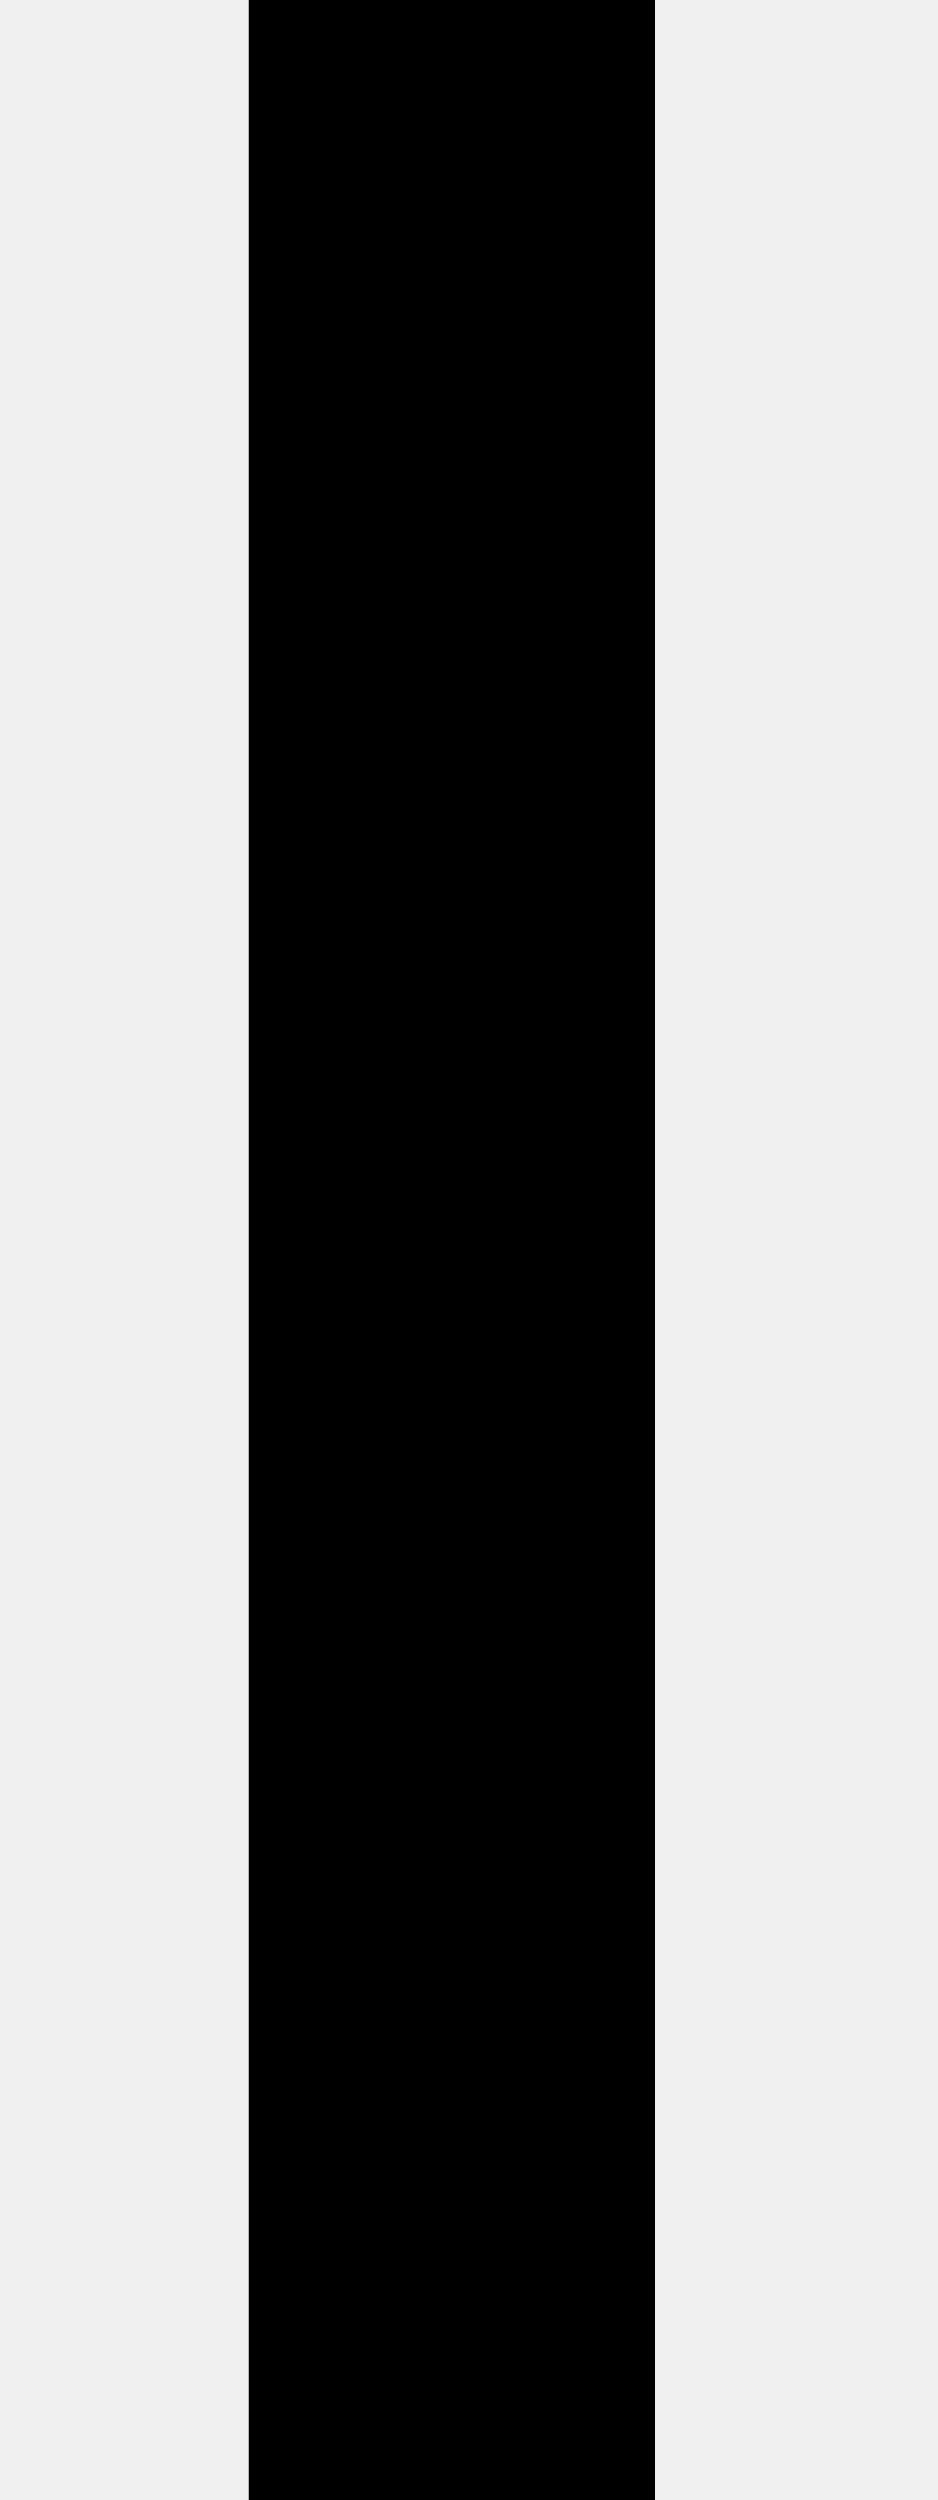
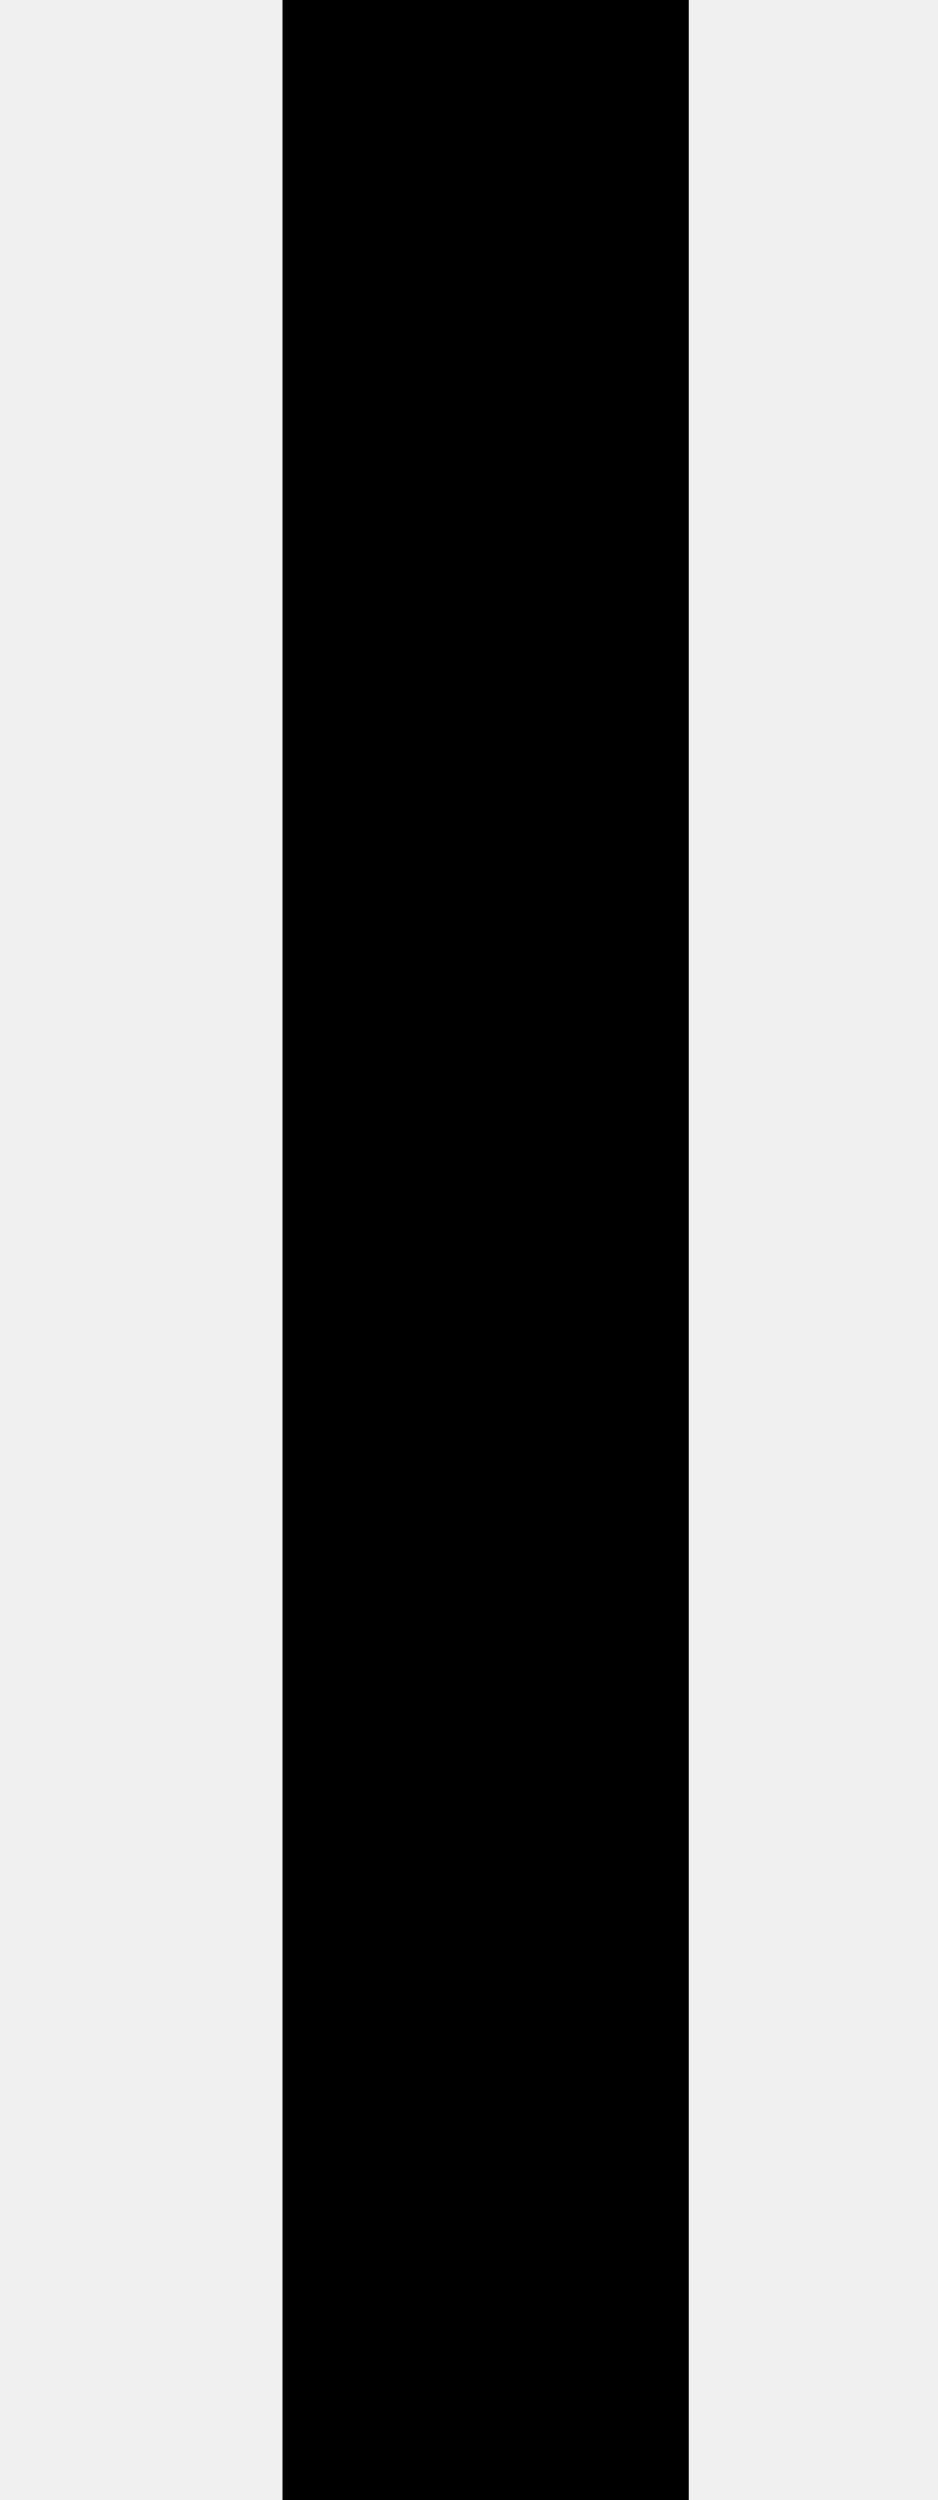
<svg xmlns="http://www.w3.org/2000/svg" version="1.1" width="3px" height="8px">
  <defs>
    <pattern id="BGPattern" patternUnits="userSpaceOnUse" alignment="0 0" imageRepeat="None" />
-     <mask fill="white" id="Clip842">
-       <path d="M 0.796 8  L 0.796 0  L 2.096 0  L 2.096 8  L 0.796 8  Z " fill-rule="evenodd" />
+     <mask fill="white" id="Clip528">
+       <path d="M 2.204 0  L 2.204 8  L 0.904 8  L 0.904 0  L 2.204 0  Z " fill-rule="evenodd" />
    </mask>
  </defs>
-   <g transform="matrix(1 0 0 1 -392 -724 )">
-     <path d="M 0.796 8  L 0.796 0  L 2.096 0  L 2.096 8  L 0.796 8  Z " fill-rule="nonzero" fill="rgba(0, 0, 0, 1)" stroke="none" transform="matrix(1 0 0 1 392 724 )" class="fill" />
-     <path d="M 0.796 8  L 0.796 0  L 2.096 0  L 2.096 8  L 0.796 8  Z " stroke-width="0" stroke-dasharray="0" stroke="rgba(255, 255, 255, 0)" fill="none" transform="matrix(1 0 0 1 392 724 )" class="stroke" mask="url(#Clip842)" />
+   <g transform="matrix(1 0 0 1 -589 -724 )">
+     <path d="M 2.204 0  L 2.204 8  L 0.904 8  L 0.904 0  L 2.204 0  Z " fill-rule="nonzero" fill="rgba(0, 0, 0, 1)" stroke="none" transform="matrix(1 0 0 1 589 724 )" class="fill" />
+     <path d="M 2.204 0  L 2.204 8  L 0.904 8  L 0.904 0  L 2.204 0  Z " stroke-width="0" stroke-dasharray="0" stroke="rgba(255, 255, 255, 0)" fill="none" transform="matrix(1 0 0 1 589 724 )" class="stroke" mask="url(#Clip528)" />
  </g>
</svg>
